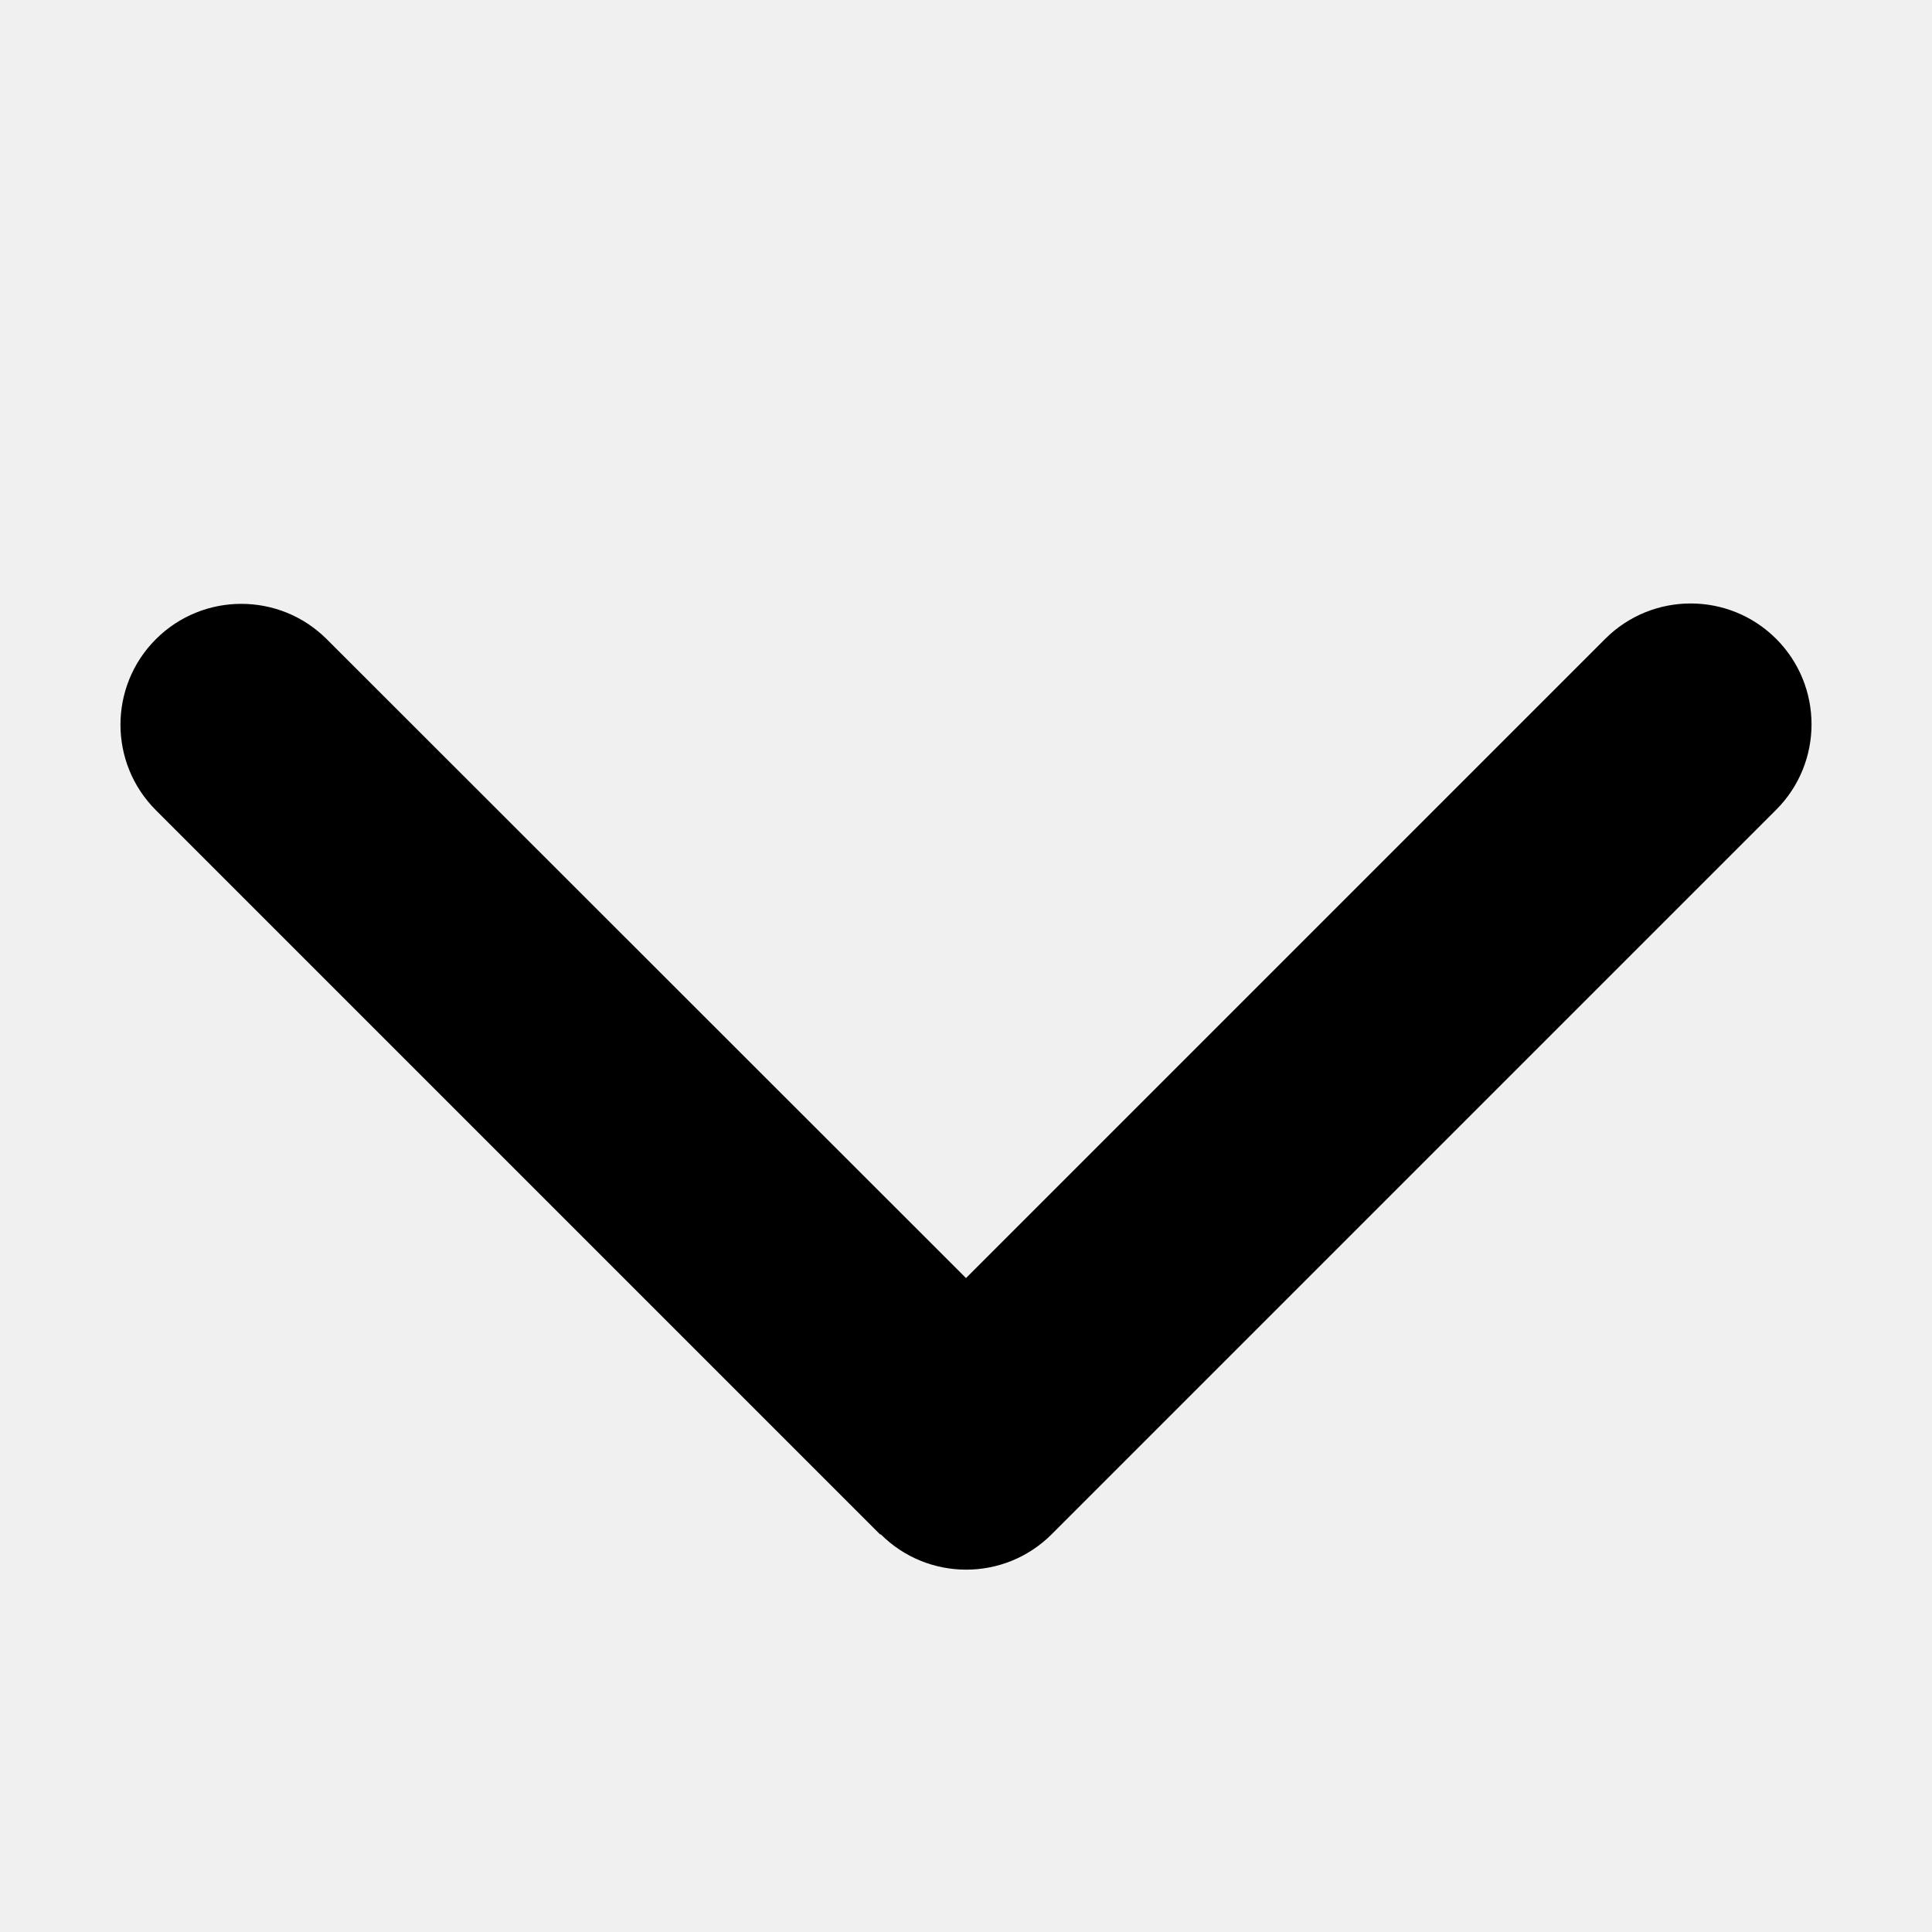
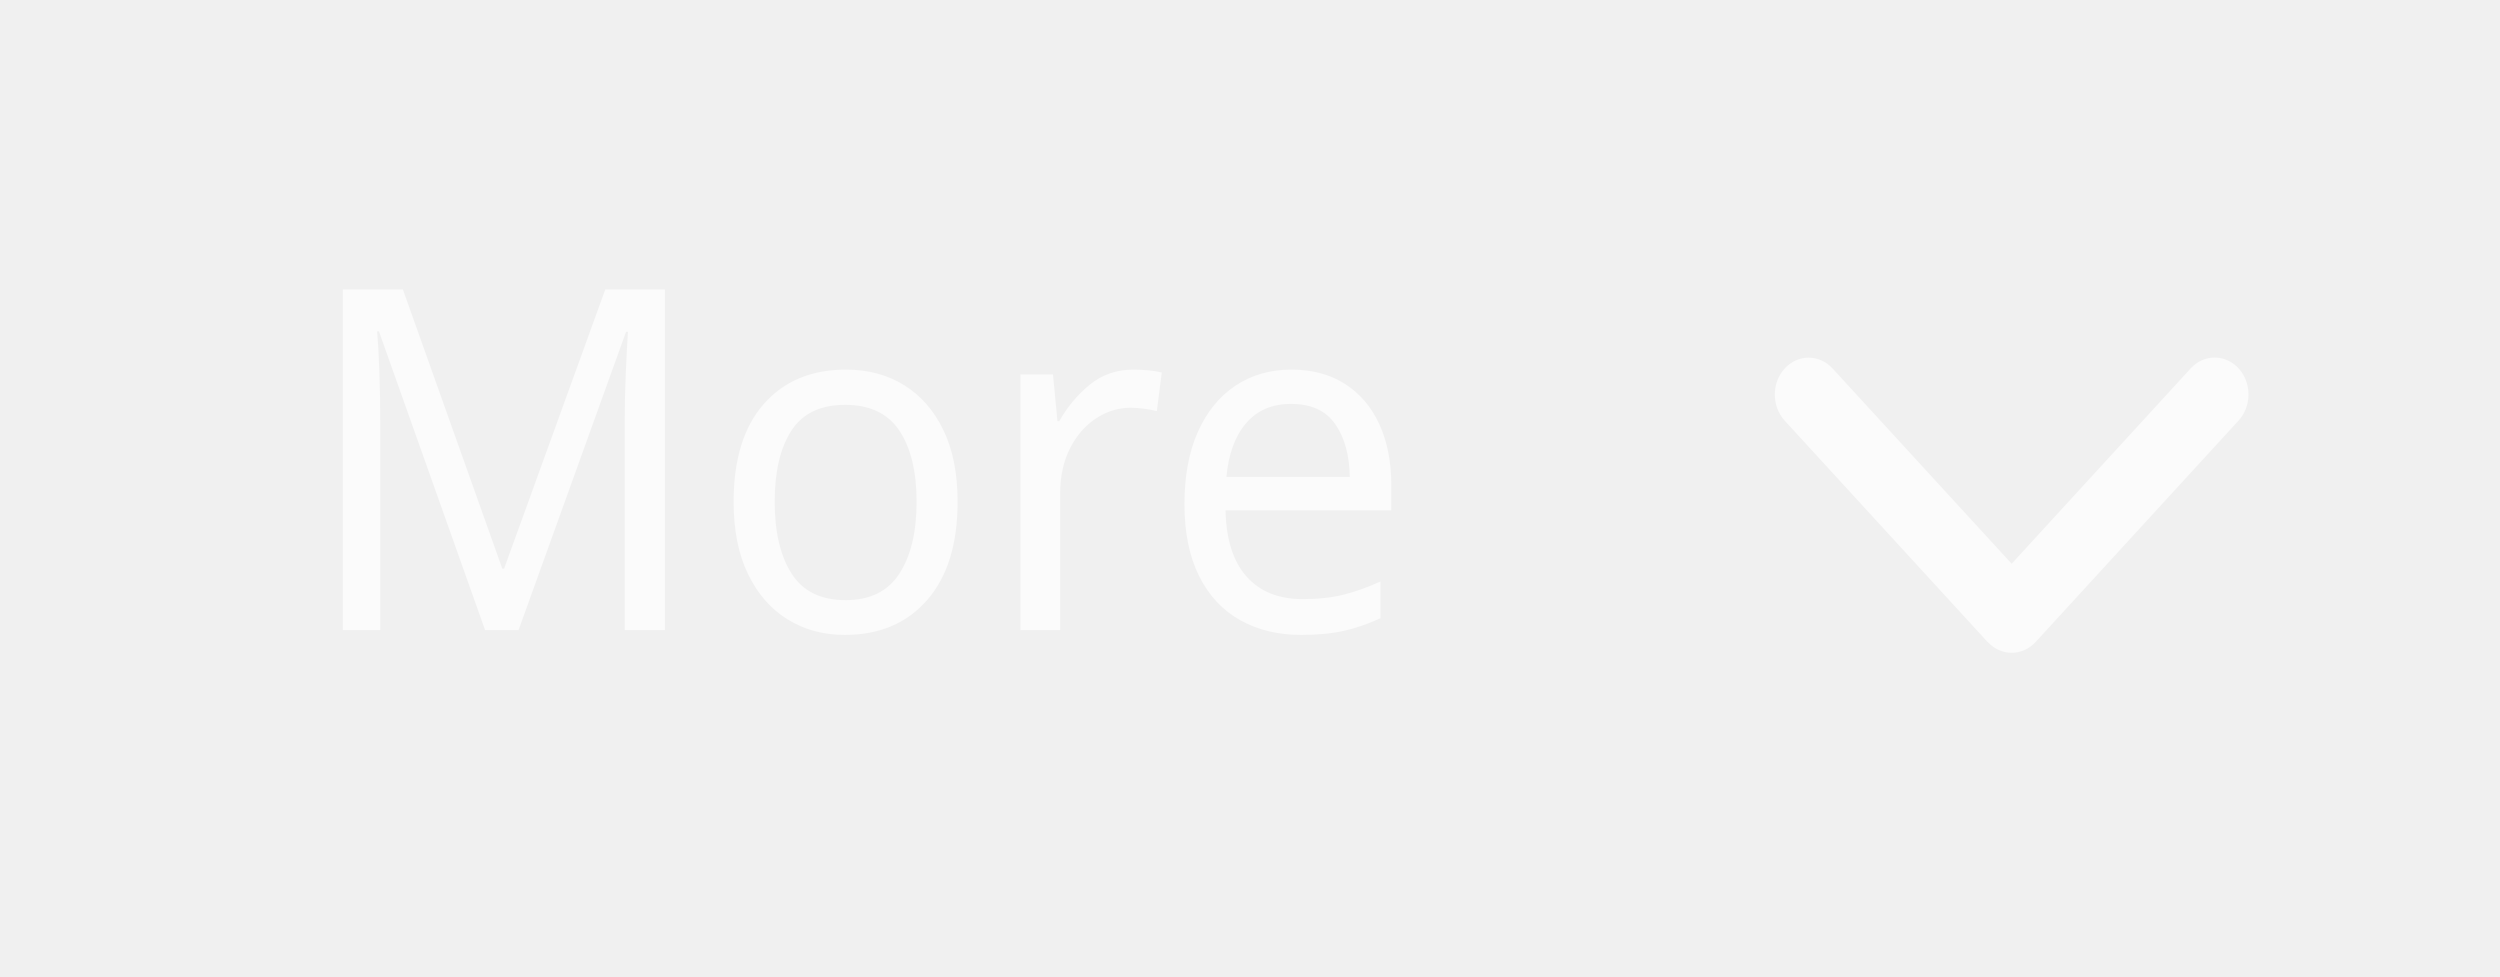
- <svg xmlns="http://www.w3.org/2000/svg" viewBox="0 0 512 512">
-   <path d="M233.4 406.6c12.5 12.5 32.8 12.5 45.3 0l192-192c12.5-12.5 12.5-32.8 0-45.3s-32.8-12.5-45.3 0L256 338.7 86.6 169.4c-12.5-12.5-32.8-12.5-45.3 0s-12.5 32.8 0 45.3l192 192z" />
+ <svg xmlns="http://www.w3.org/2000/svg" viewBox="0 0 512 200" fill="#FFFFF" stroke="#FFFFF" version="1.1" id="svg1" width="512" height="200">
+   <defs id="defs1" />
+   <path d="m 407.093,131.483 c 2.706,2.952 7.101,2.952 9.807,0 l 41.565,-45.347 c 2.706,-2.952 2.706,-7.747 0,-10.699 -2.706,-2.952 -7.101,-2.952 -9.807,0 L 411.986,115.446 375.313,75.461 c -2.706,-2.952 -7.101,-2.952 -9.807,0 -2.706,2.952 -2.706,7.747 0,10.699 l 41.565,45.347 z" id="path1" style="fill:#ffffff;stroke-width:0.226;fill-opacity:0.703" />
+   <text xml:space="preserve" style="font-size:95.088px;fill:#ffffff;stroke:none;stroke-width:7.924;fill-opacity:0.703" x="62.935" y="125.566" id="text1" transform="scale(0.9729637,1.027788)">
+     <tspan id="tspan1" x="62.935" y="125.566" style="font-style:normal;font-variant:normal;font-weight:normal;font-stretch:normal;font-family:Ubuntu;-inkscape-font-specification:Ubuntu;fill:#ffffff;stroke:none;stroke-width:7.924;fill-opacity:0.703">More</tspan>
+   </text>
</svg>
